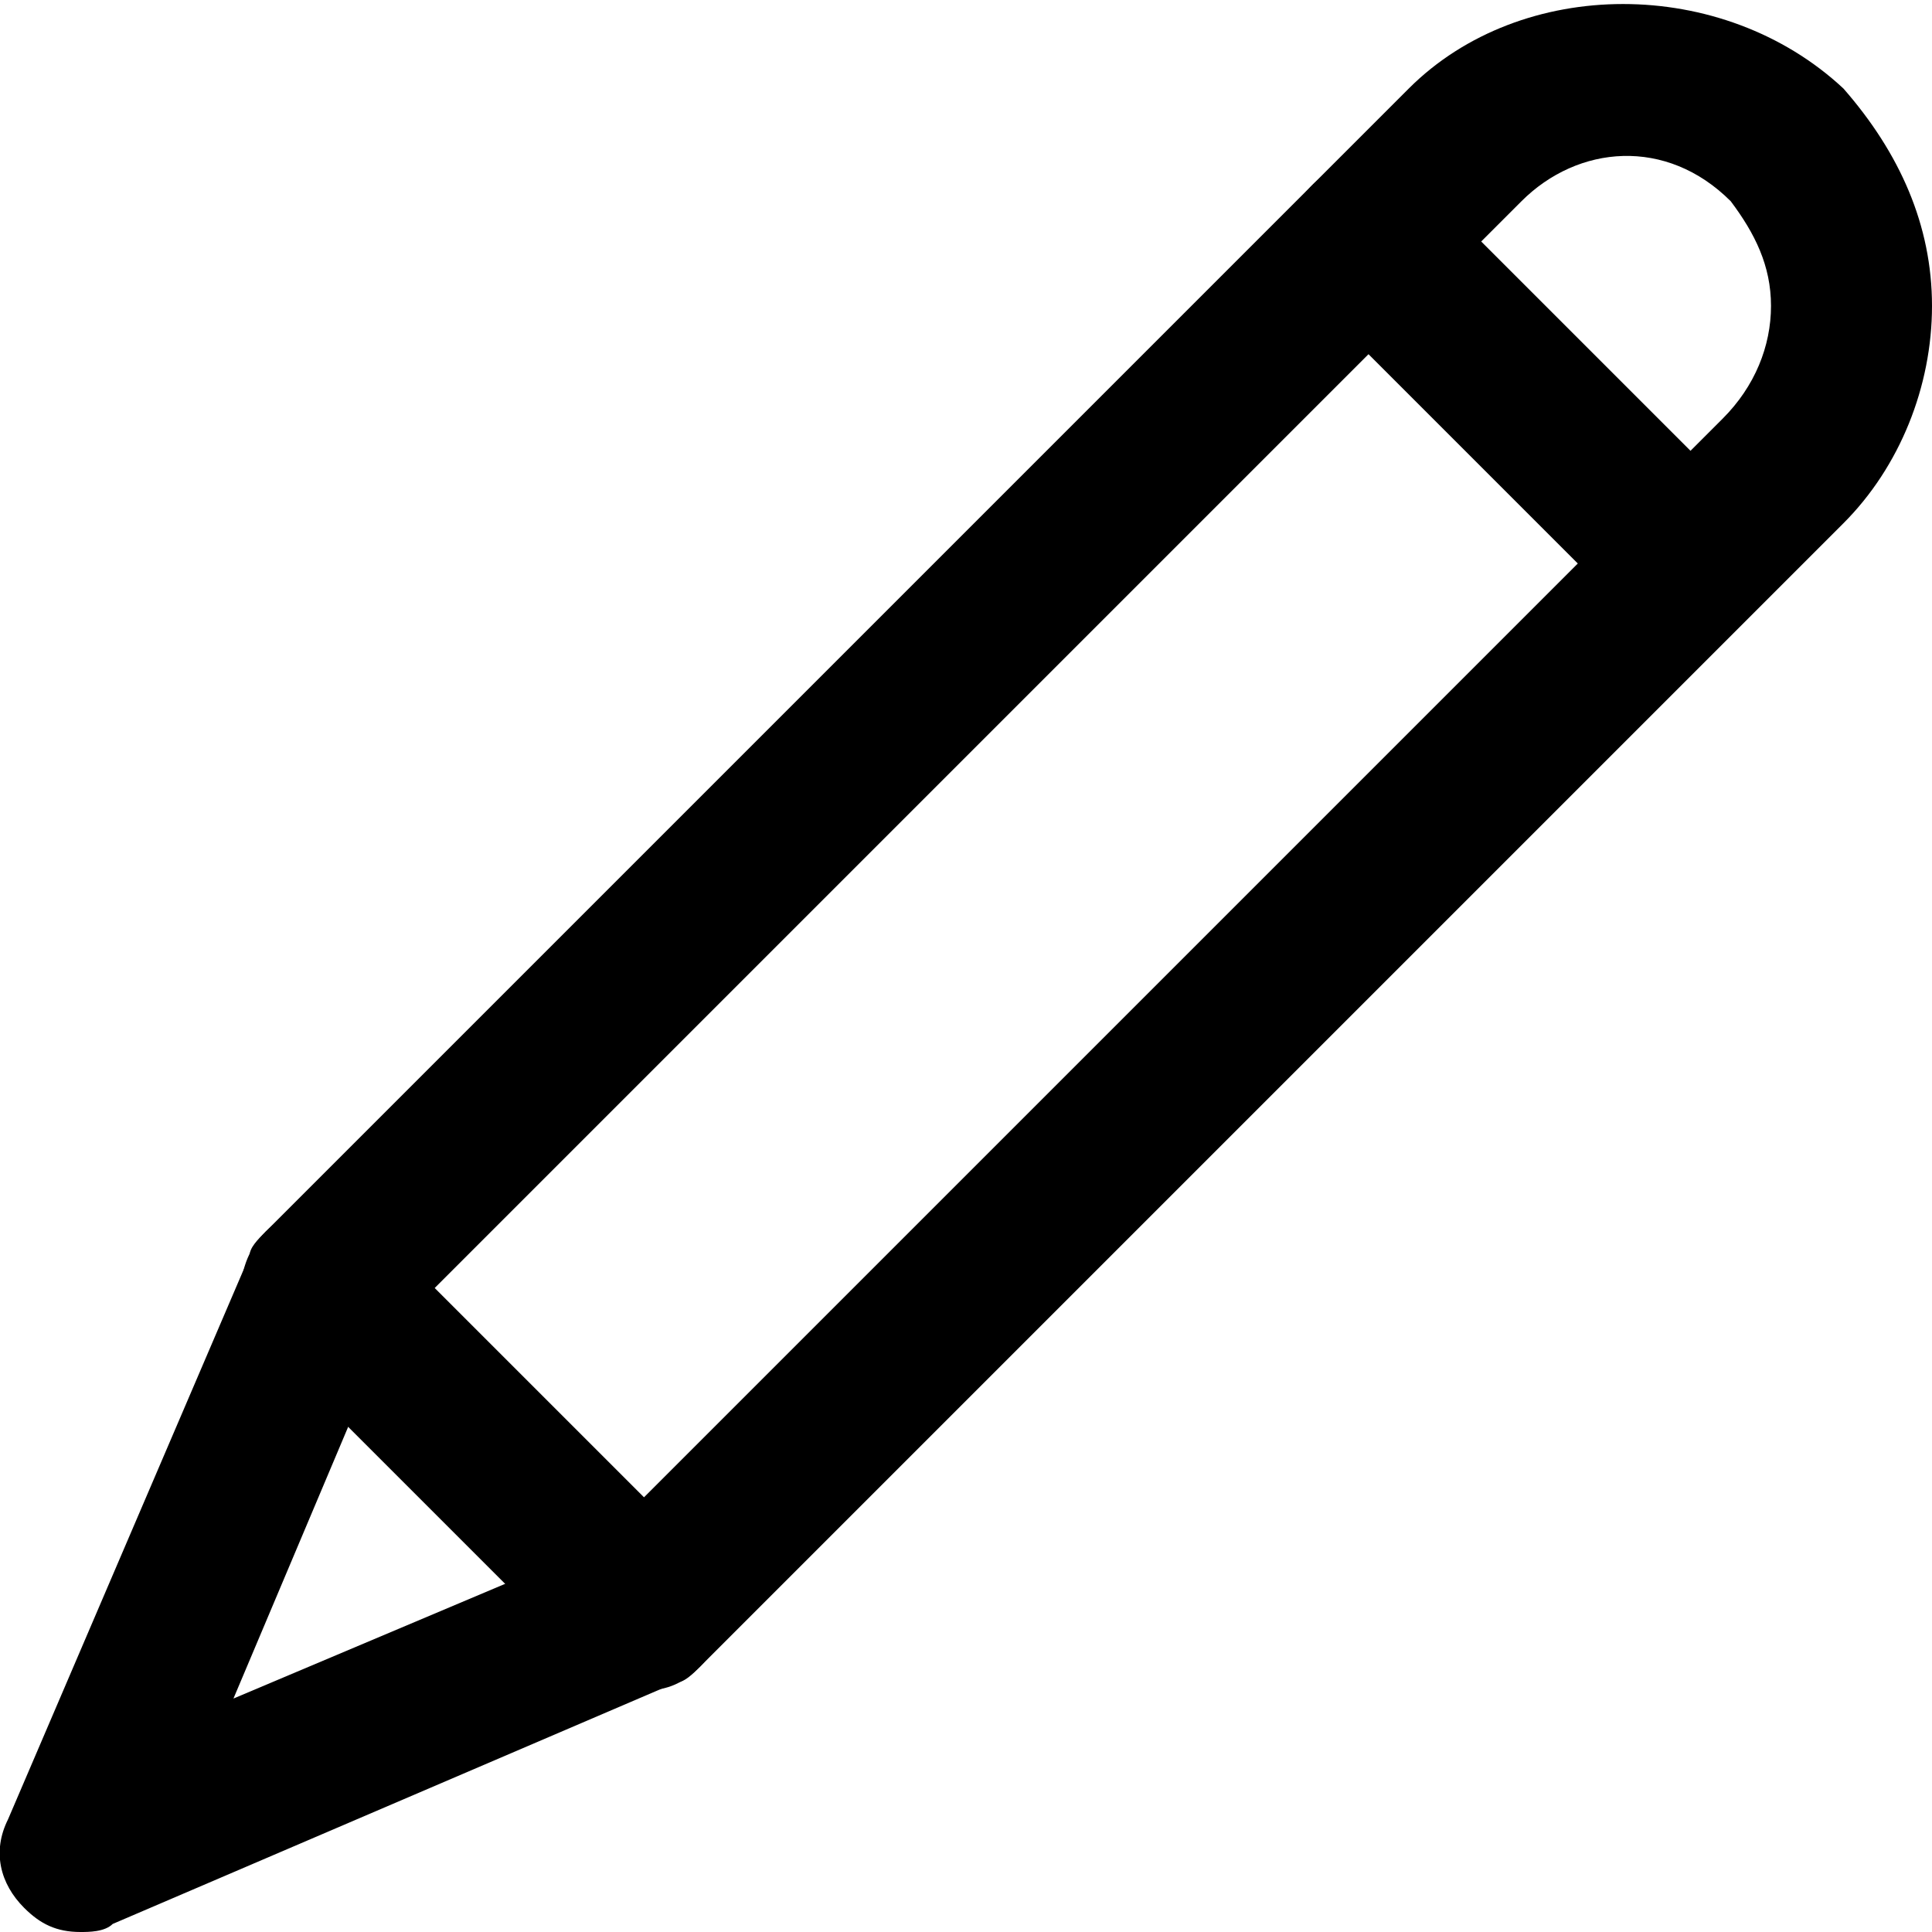
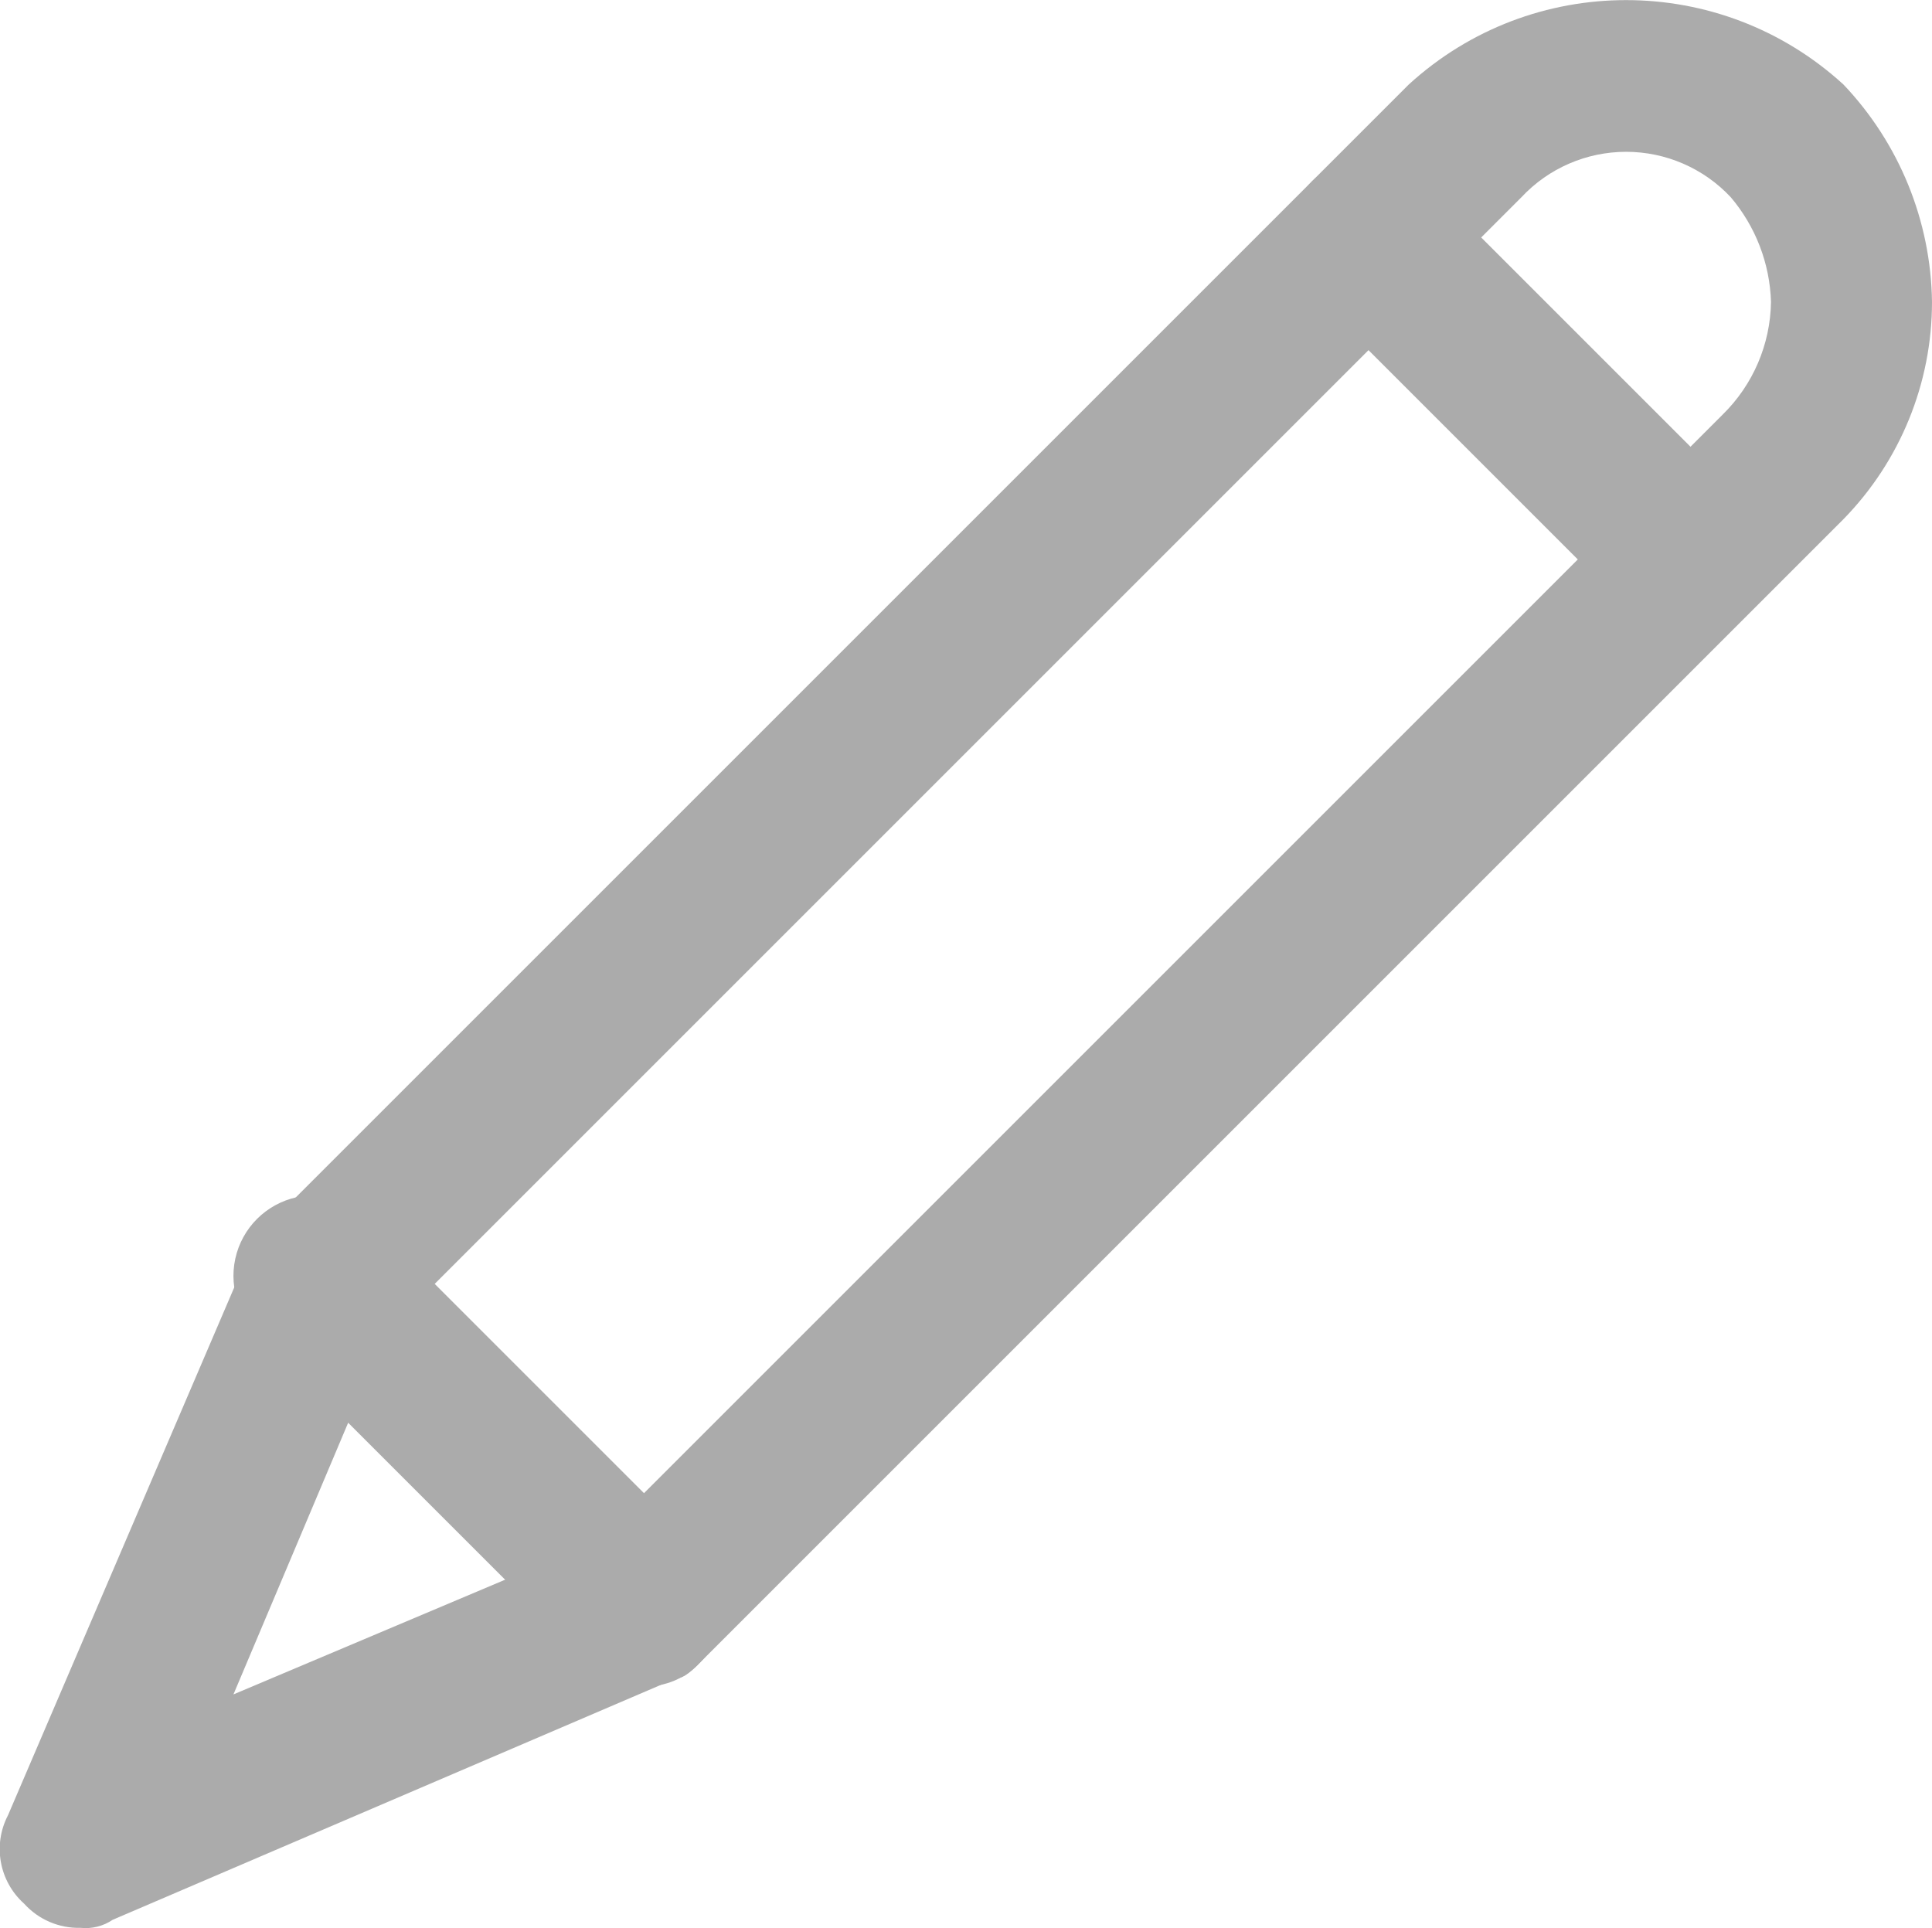
- <svg xmlns="http://www.w3.org/2000/svg" version="1.1" id="Layer_1" x="0px" y="0px" width="24px" height="24px" viewBox="0 0 24 24" enable-background="new 0 0 24 24" xml:space="preserve">
-   <g>
-     <g>
-       <g>
-         <path d="M1,24c-0.3,0-0.5-0.1-0.7-0.3C0,23.4-0.1,23,0.1,22.6l3-7c0-0.1,0.1-0.2,0.2-0.3L17.5,1.1c1.4-1.4,3.9-1.4,5.4,0     C23.6,1.9,24,2.8,24,3.8c0,1-0.4,2-1.1,2.7L8.7,20.7c-0.1,0.1-0.2,0.2-0.3,0.2l-7,3C1.3,24,1.1,24,1,24z M4.8,16.6l-1.9,4.5     l4.5-1.9l14-14C21.8,4.8,22,4.3,22,3.8c0-0.5-0.2-0.9-0.5-1.3c-0.8-0.8-1.9-0.7-2.6,0L4.8,16.6z" />
-       </g>
-     </g>
-     <g>
-       <g>
-         <path d="M8,21c-0.3,0-0.5-0.1-0.7-0.3l-4-4c-0.4-0.4-0.4-1,0-1.4s1-0.4,1.4,0l4,4c0.4,0.4,0.4,1,0,1.4C8.5,20.9,8.3,21,8,21z" />
-       </g>
-     </g>
-     <g>
-       <g>
-         <path d="M20.5,7.5c-0.3,0-0.5-0.1-0.7-0.3l-3.5-3.5c-0.4-0.4-0.4-1,0-1.4s1-0.4,1.4,0l3.5,3.5c0.4,0.4,0.4,1,0,1.4     C21,7.4,20.8,7.5,20.5,7.5z" />
-       </g>
-     </g>
-   </g>
+ <svg xmlns="http://www.w3.org/2000/svg" id="Layer_1" data-name="Layer 1" viewBox="0 0 24 23.95">
+   <defs>
+     <style>.cls-1{fill:#ababab;}</style>
+   </defs>
+   <path class="cls-1" d="M1,24a.91.91,0,0,1-.7-.3.91.91,0,0,1-.2-1.1l3-7c0-.1.1-.2.2-.3L17.5,1.1a4,4,0,0,1,5.4,0A4,4,0,0,1,24,3.8a3.86,3.86,0,0,1-1.1,2.7L8.7,20.7c-.1.1-.2.2-.3.2l-7,3A.6.6,0,0,1,1,24Zm3.8-7.4L2.9,21.1l4.5-1.9,14-14A2,2,0,0,0,22,3.8a2.11,2.11,0,0,0-.5-1.3,1.78,1.78,0,0,0-2.6,0Z" transform="translate(0 -0.05)" />
+   <path class="cls-1" d="M8,21a.91.91,0,0,1-.7-.3l-4-4a1,1,0,1,1,1.4-1.4l4,4a1,1,0,0,1,0,1.4A.91.91,0,0,1,8,21Z" transform="translate(0 -0.05)" />
+   <path class="cls-1" d="M20.5,7.5a.91.91,0,0,1-.7-.3L16.3,3.7a1,1,0,0,1,0-1.4,1,1,0,0,1,1.4,0l3.5,3.5a1,1,0,0,1,0,1.4A.91.91,0,0,1,20.5,7.5Z" transform="translate(0 -0.05)" />
</svg>
